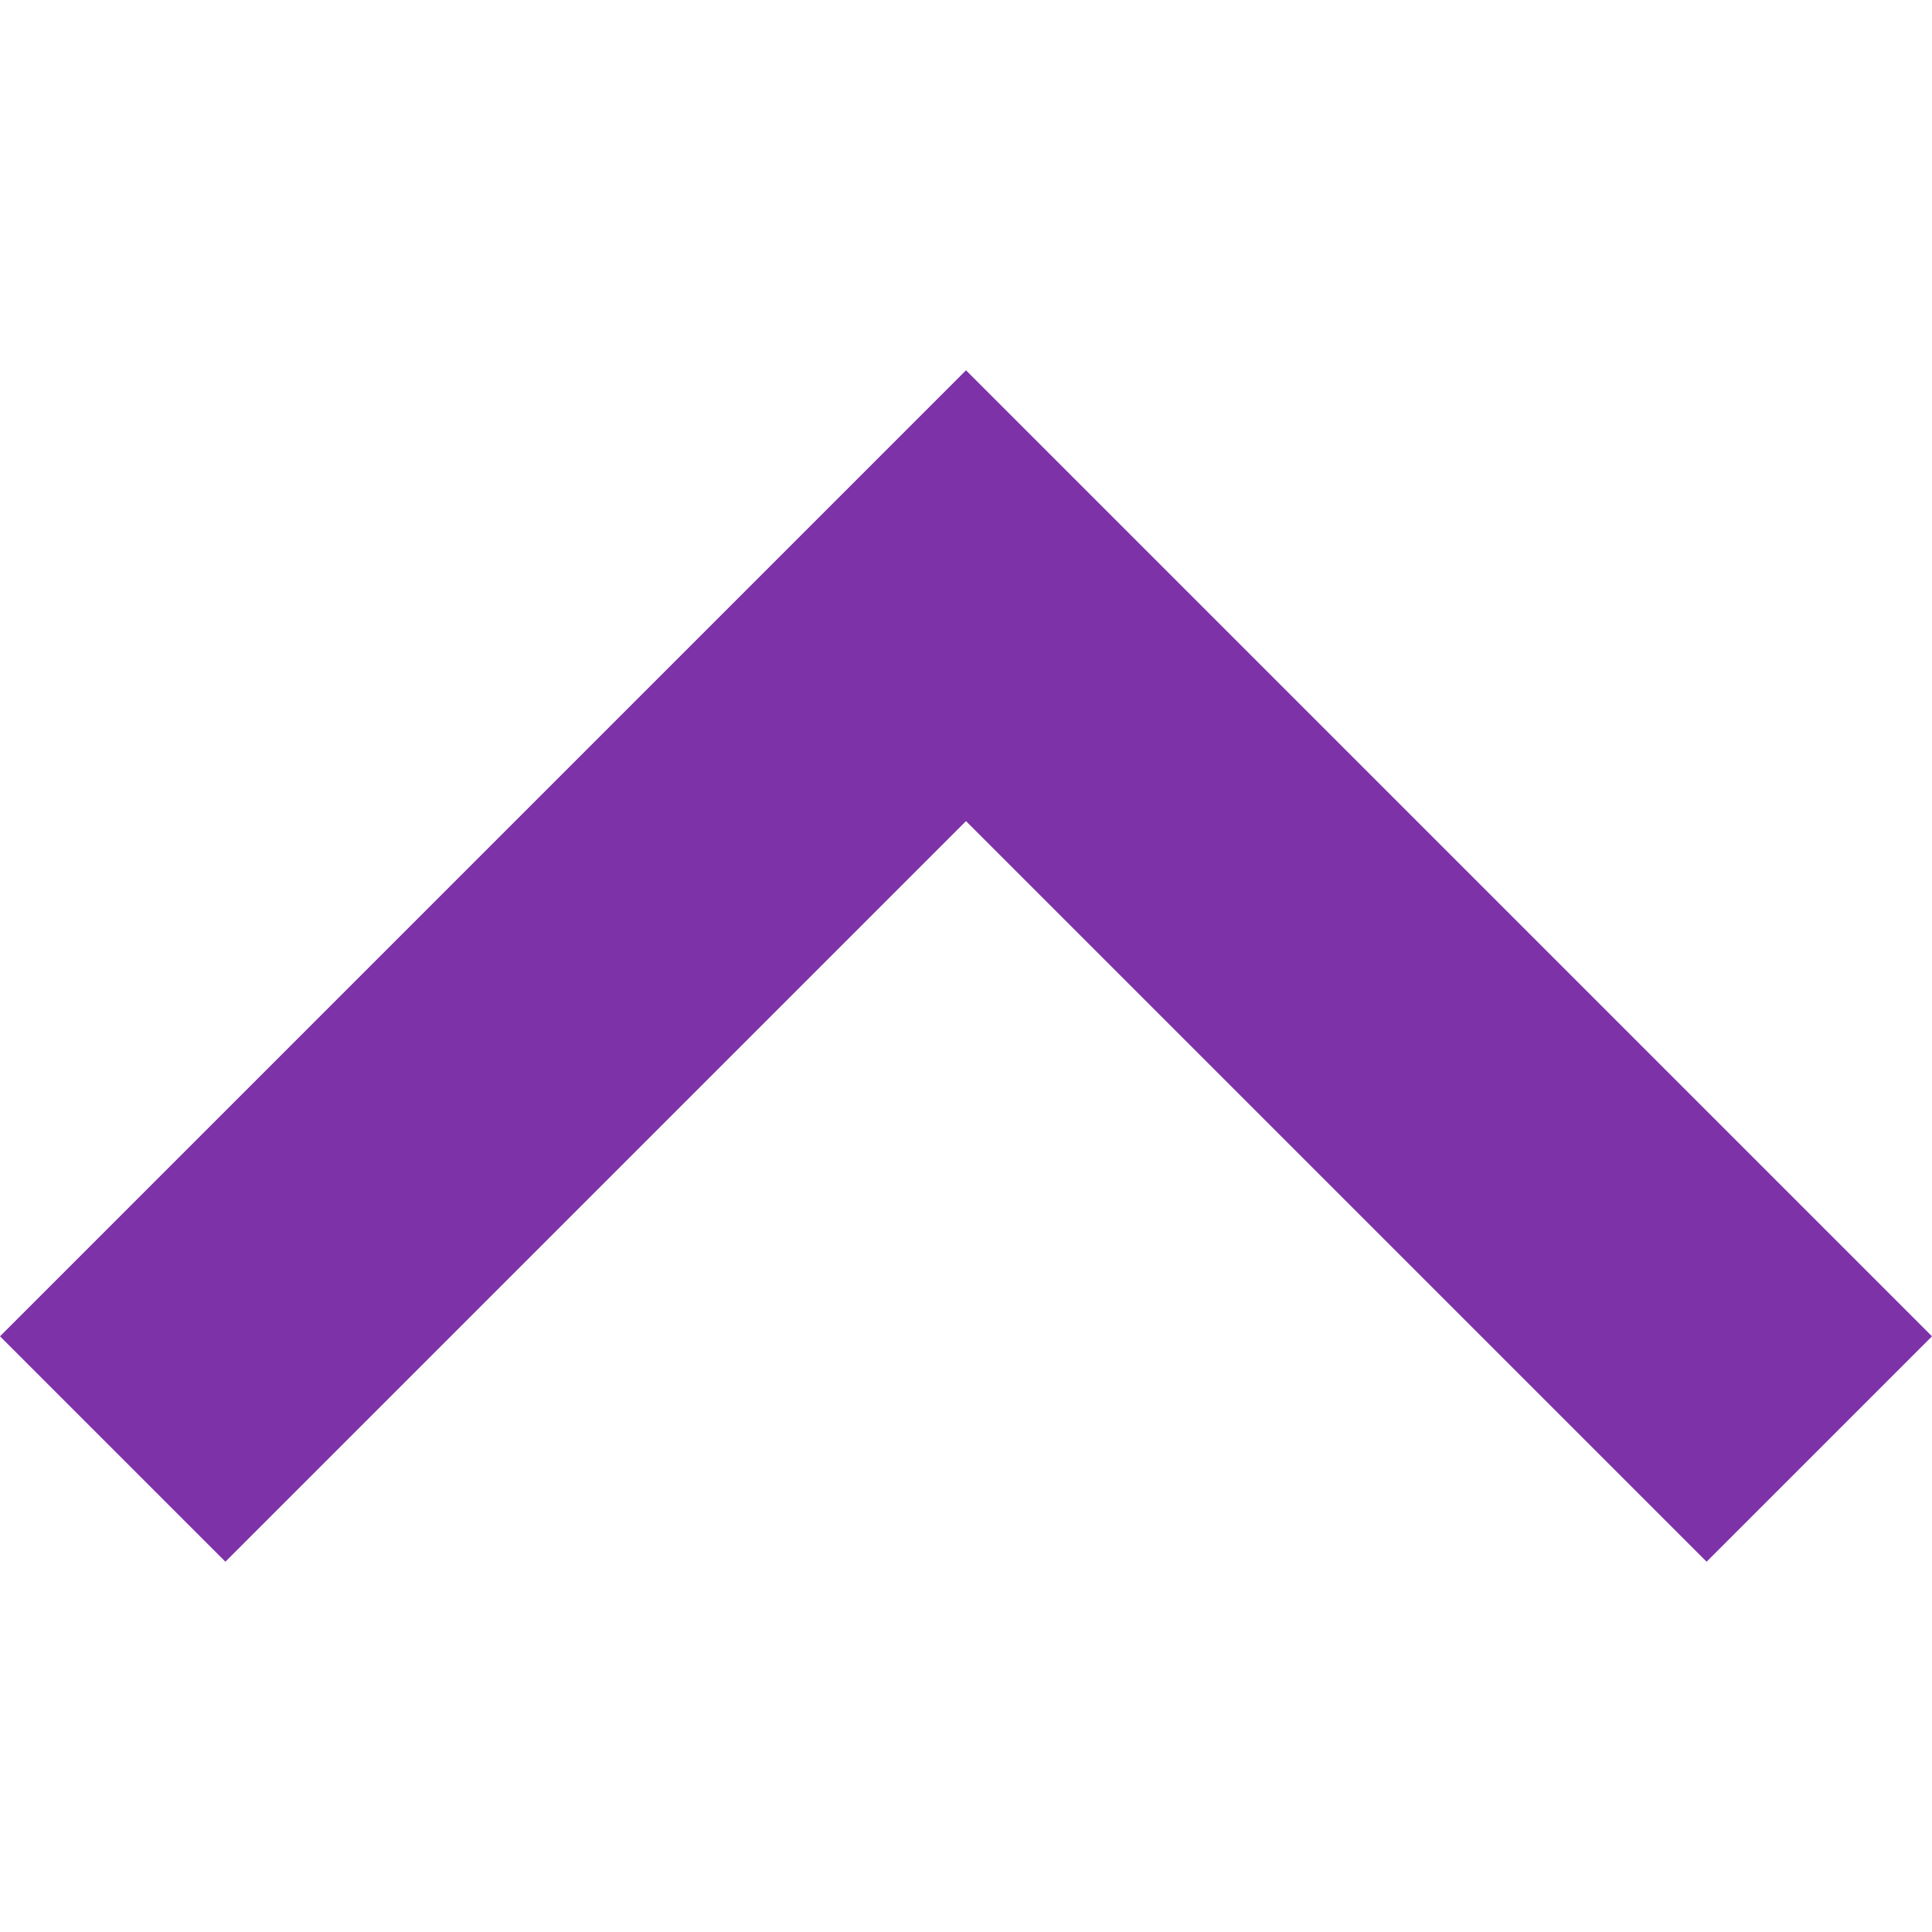
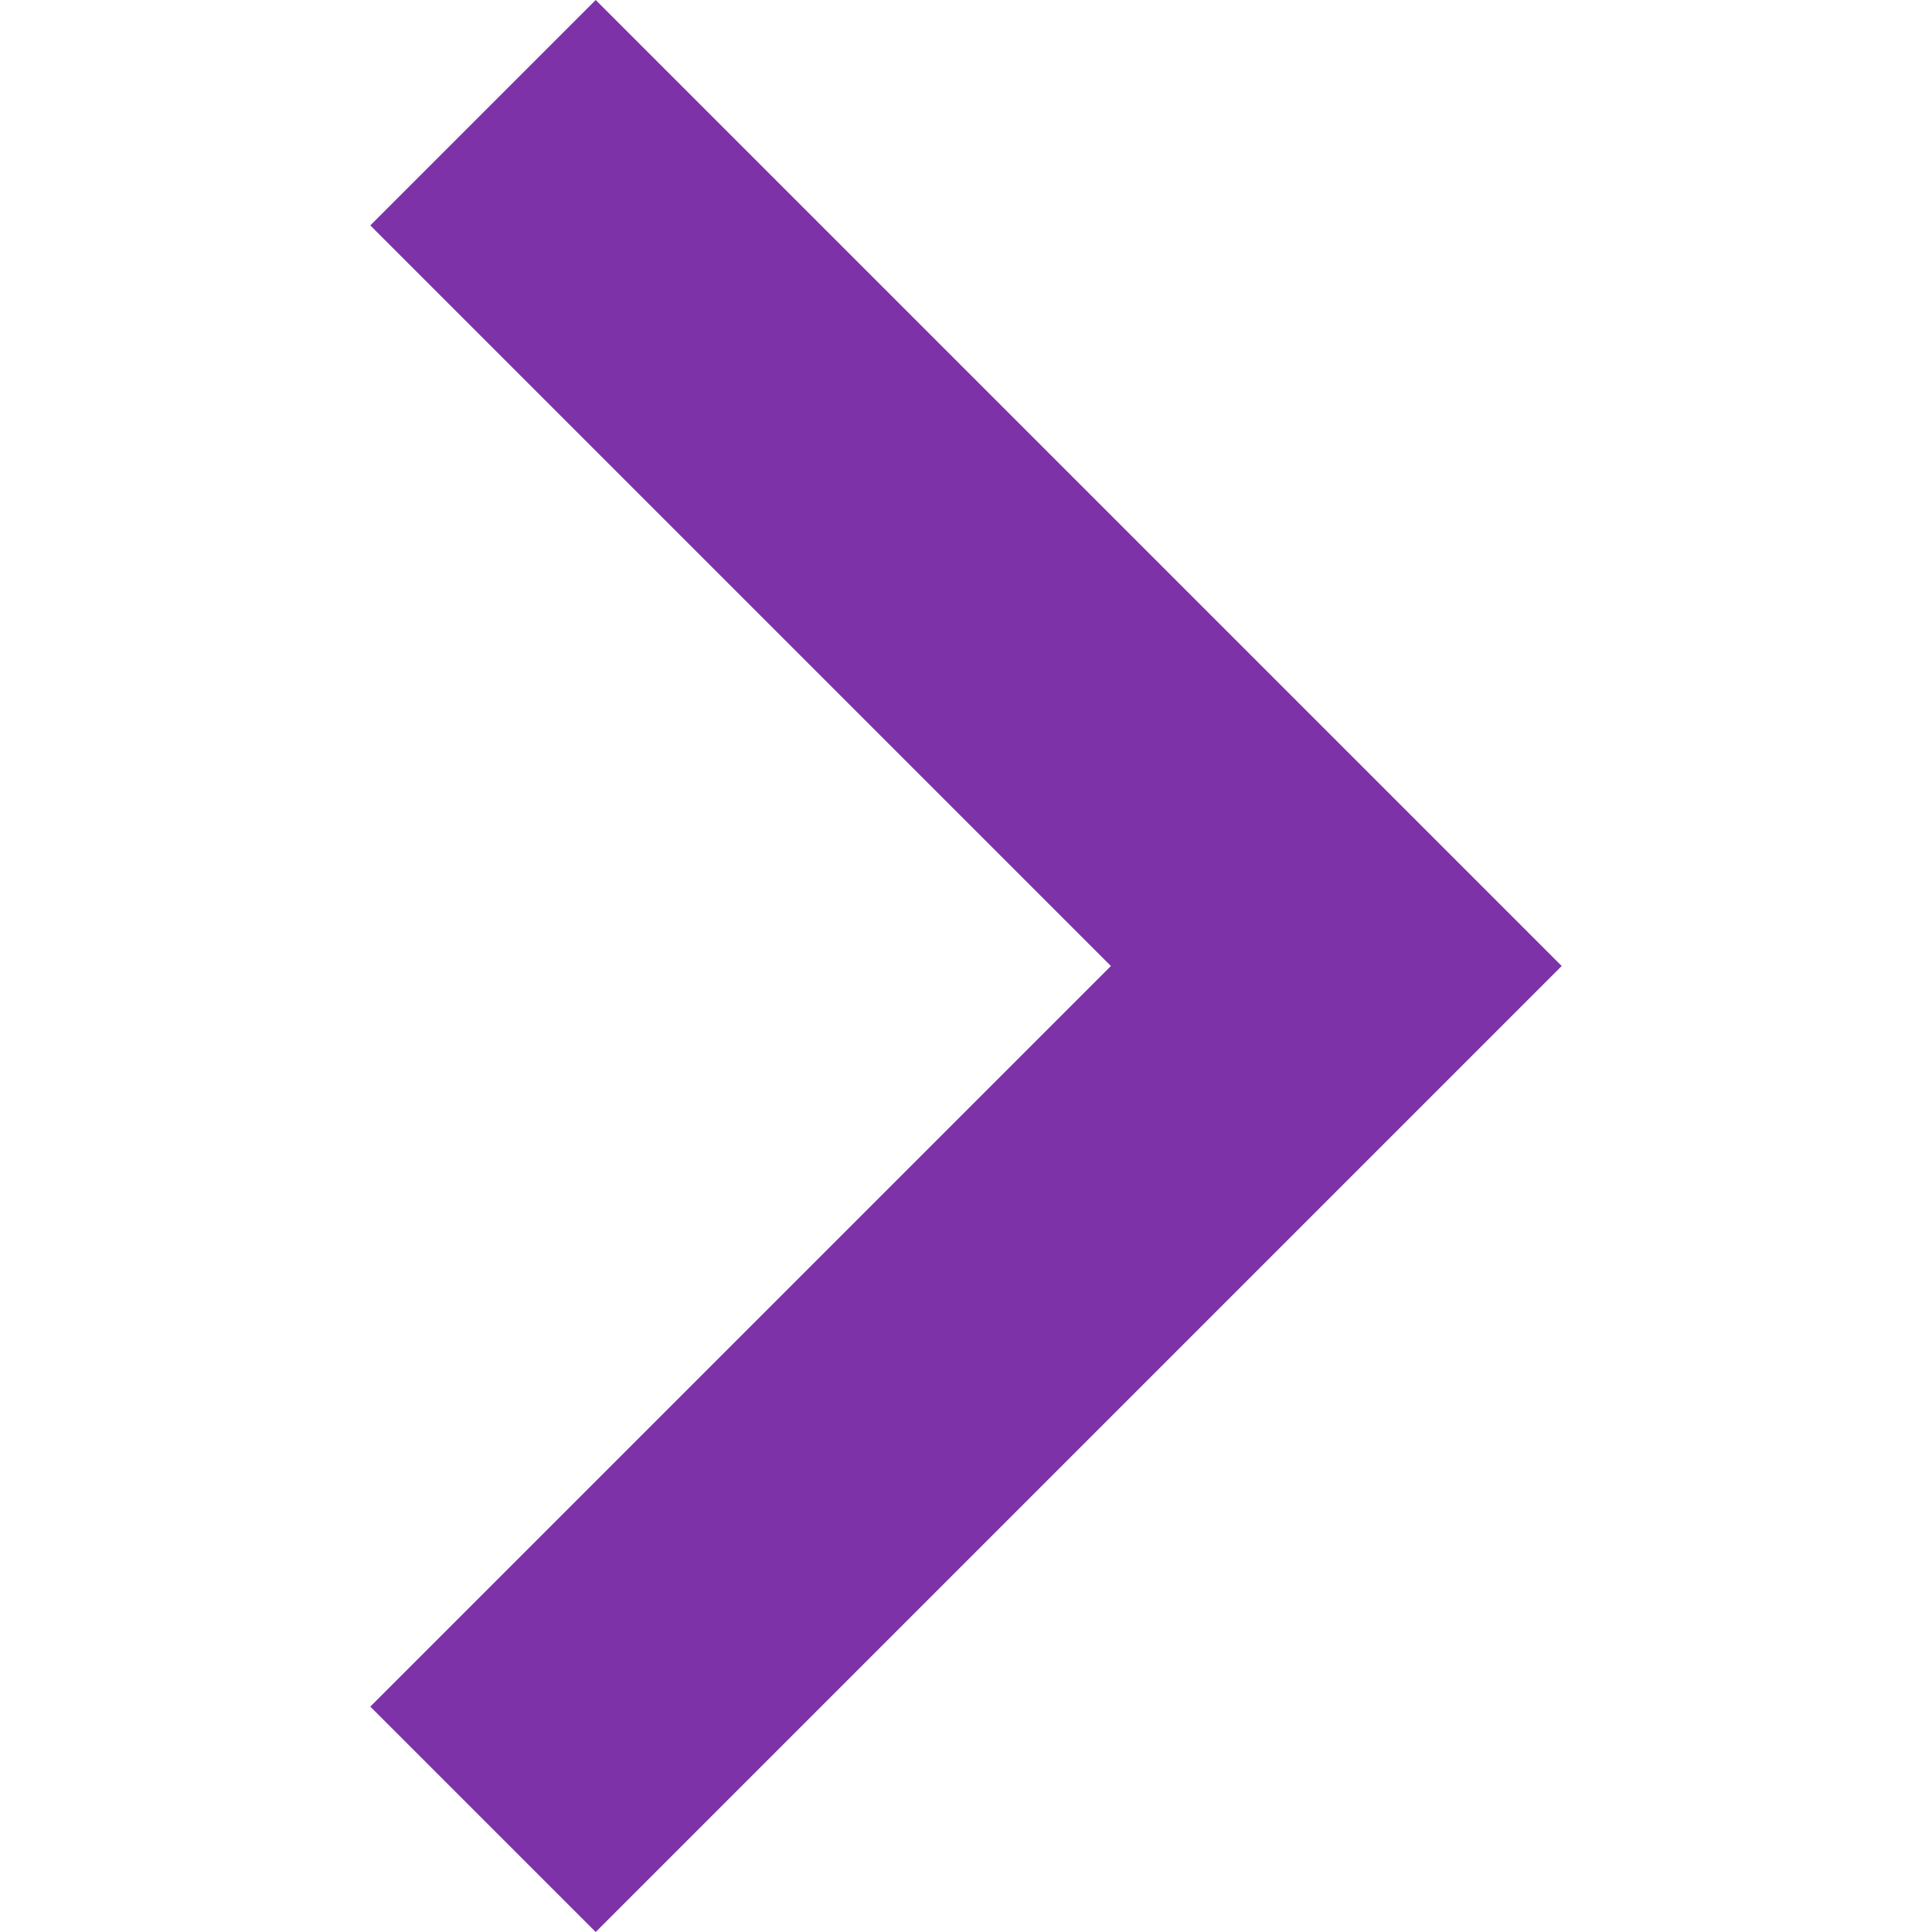
<svg xmlns="http://www.w3.org/2000/svg" version="1.1" id="Capa_1" x="0px" y="0px" width="512px" height="512px" viewBox="0 0 306 306" style="enable-background:new 0 0 306 306;" xml:space="preserve">
-   <defs id="defs40" />
-   <g id="g3" transform="matrix(0,-1,1,0,0,306)">
+   <g>
    <g id="chevron-right">
-       <polygon points="58.65,270.3 94.35,306 247.35,153 94.35,0 58.65,35.7 175.95,153 " id="polygon6" style="fill:#7d32a8" />
+       <polygon points="58.65,270.3 94.35,306 247.35,153 94.35,0 58.65,35.7 175.95,153 " fill="#7d32a8" />
    </g>
  </g>
-   <g id="g8">
+   <g>
</g>
-   <g id="g10">
+   <g>
</g>
-   <g id="g12">
+   <g>
</g>
-   <g id="g14">
+   <g>
</g>
-   <g id="g16">
+   <g>
</g>
-   <g id="g18">
+   <g>
</g>
-   <g id="g20">
+   <g>
</g>
-   <g id="g22">
+   <g>
</g>
-   <g id="g24">
+   <g>
</g>
-   <g id="g26">
+   <g>
</g>
-   <g id="g28">
+   <g>
</g>
-   <g id="g30">
+   <g>
</g>
-   <g id="g32">
+   <g>
</g>
-   <g id="g34">
+   <g>
</g>
-   <g id="g36">
+   <g>
</g>
</svg>
